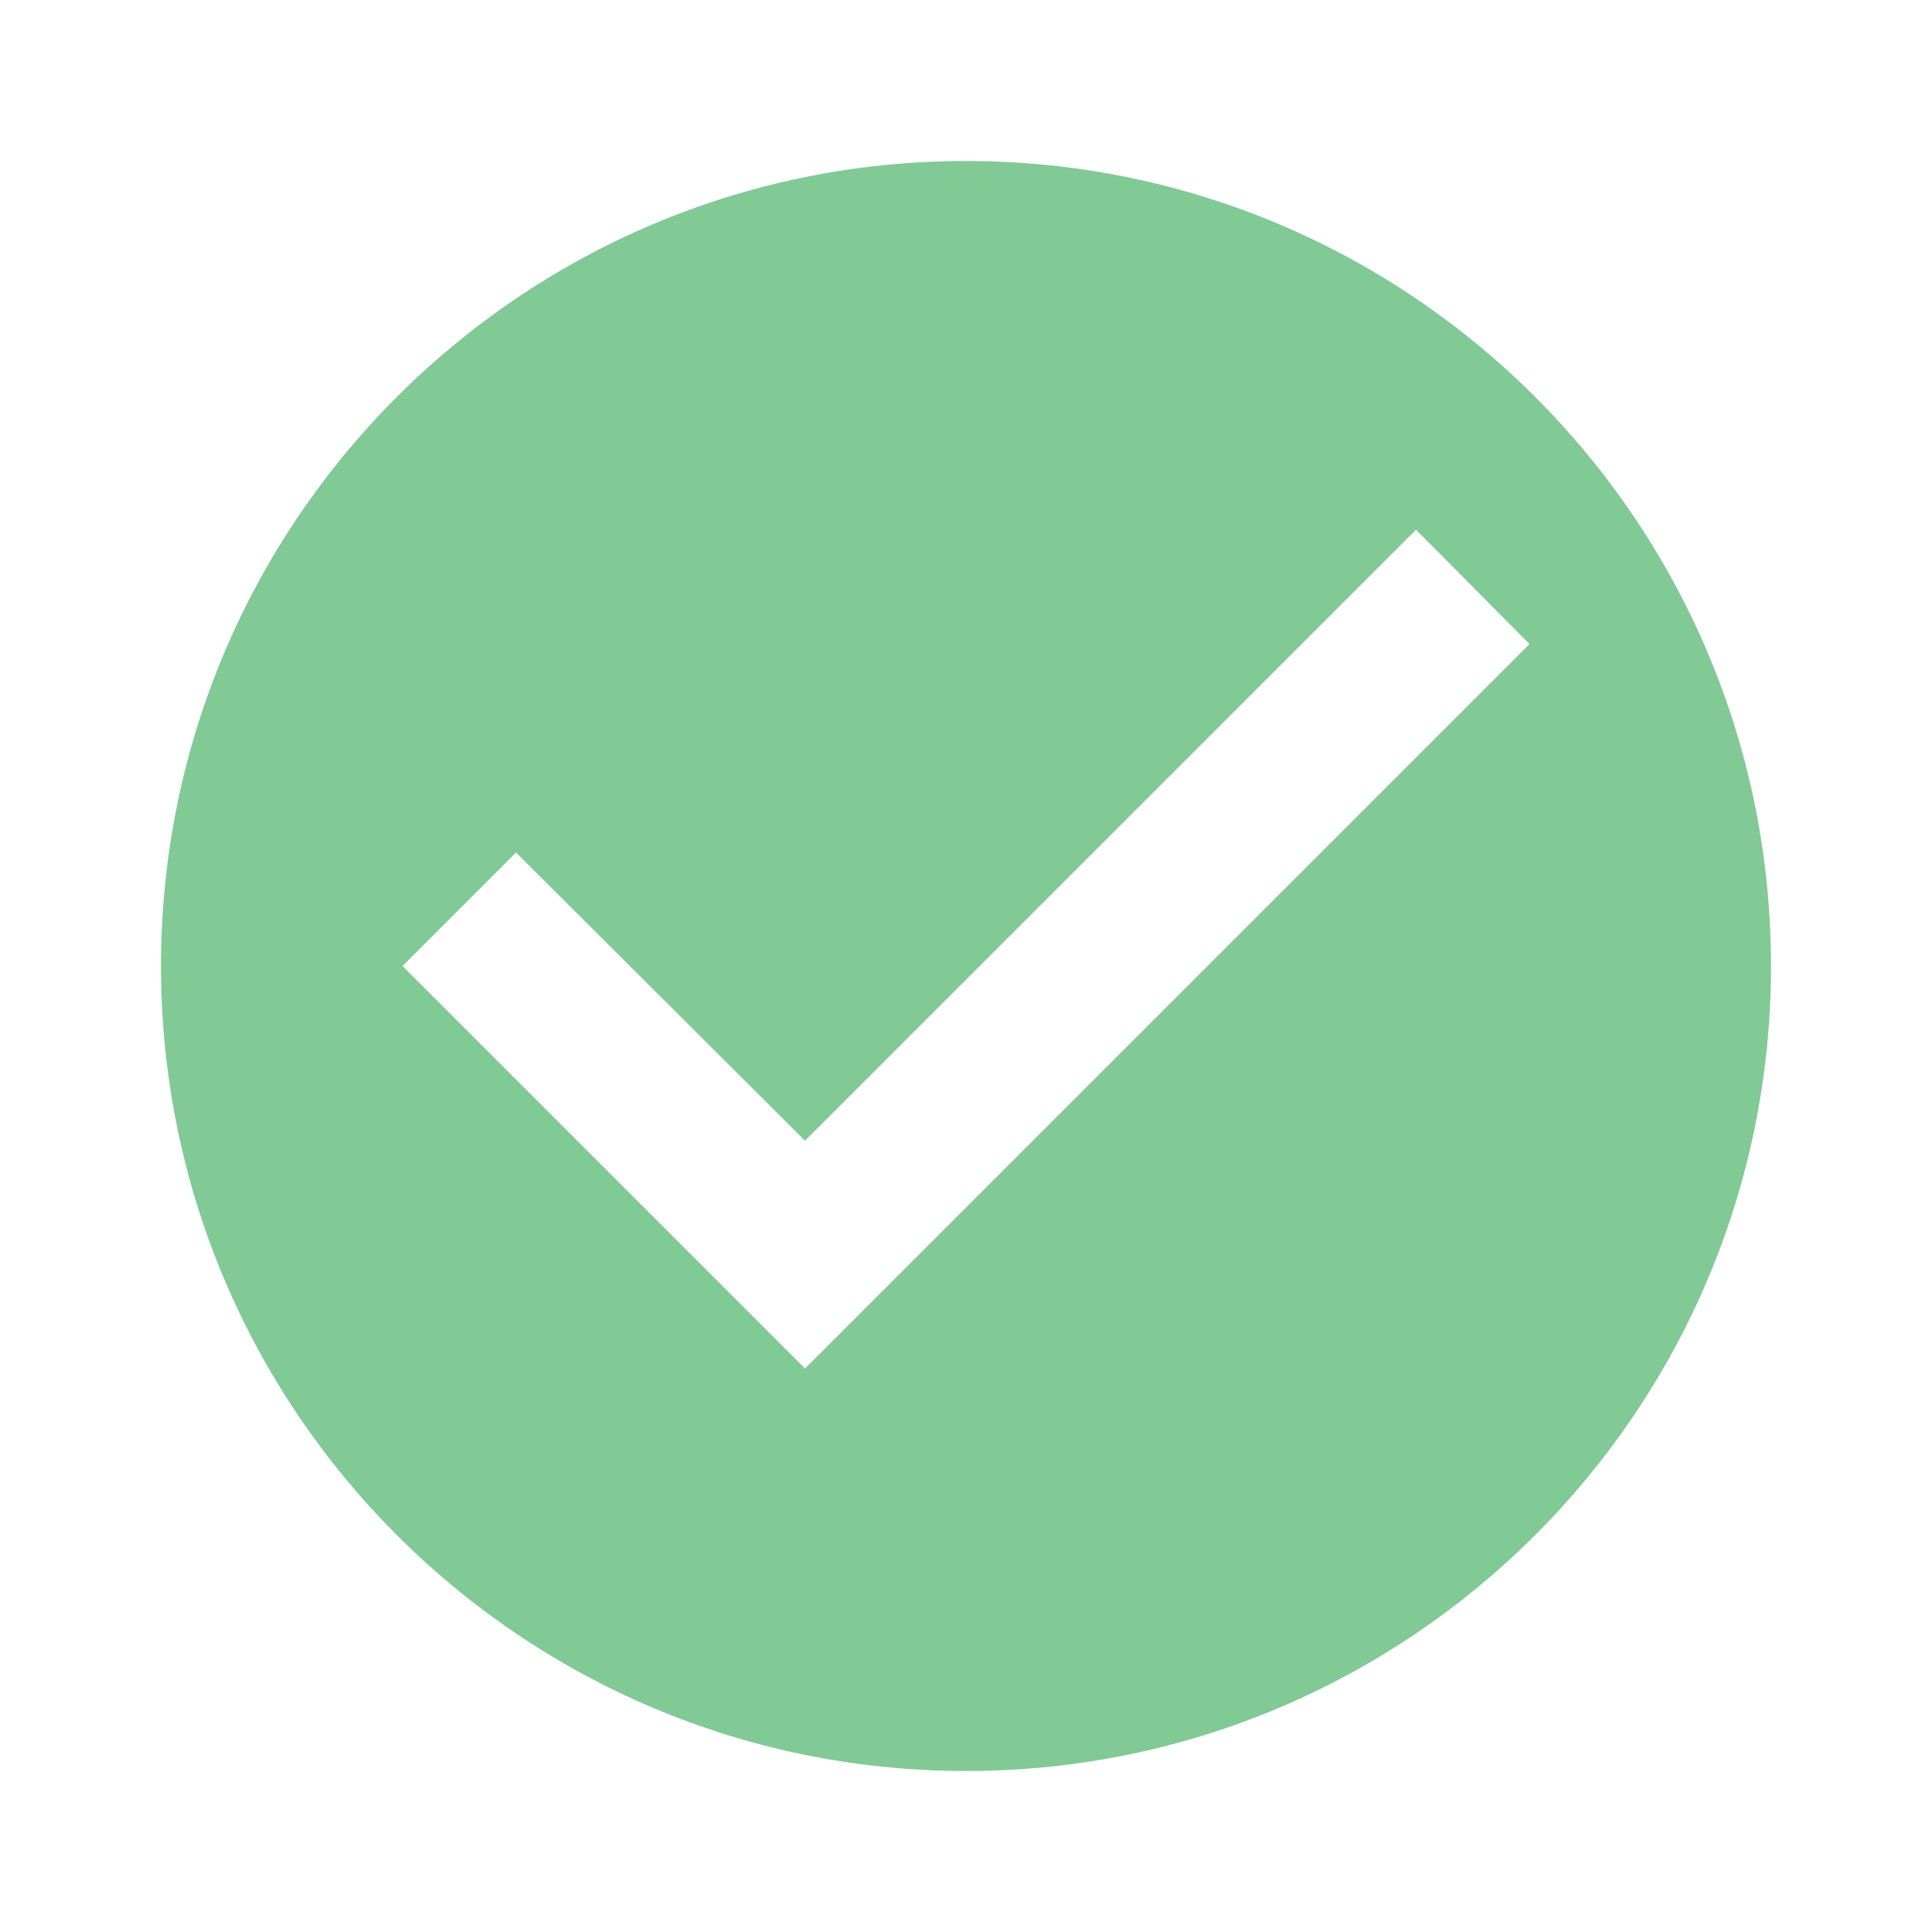
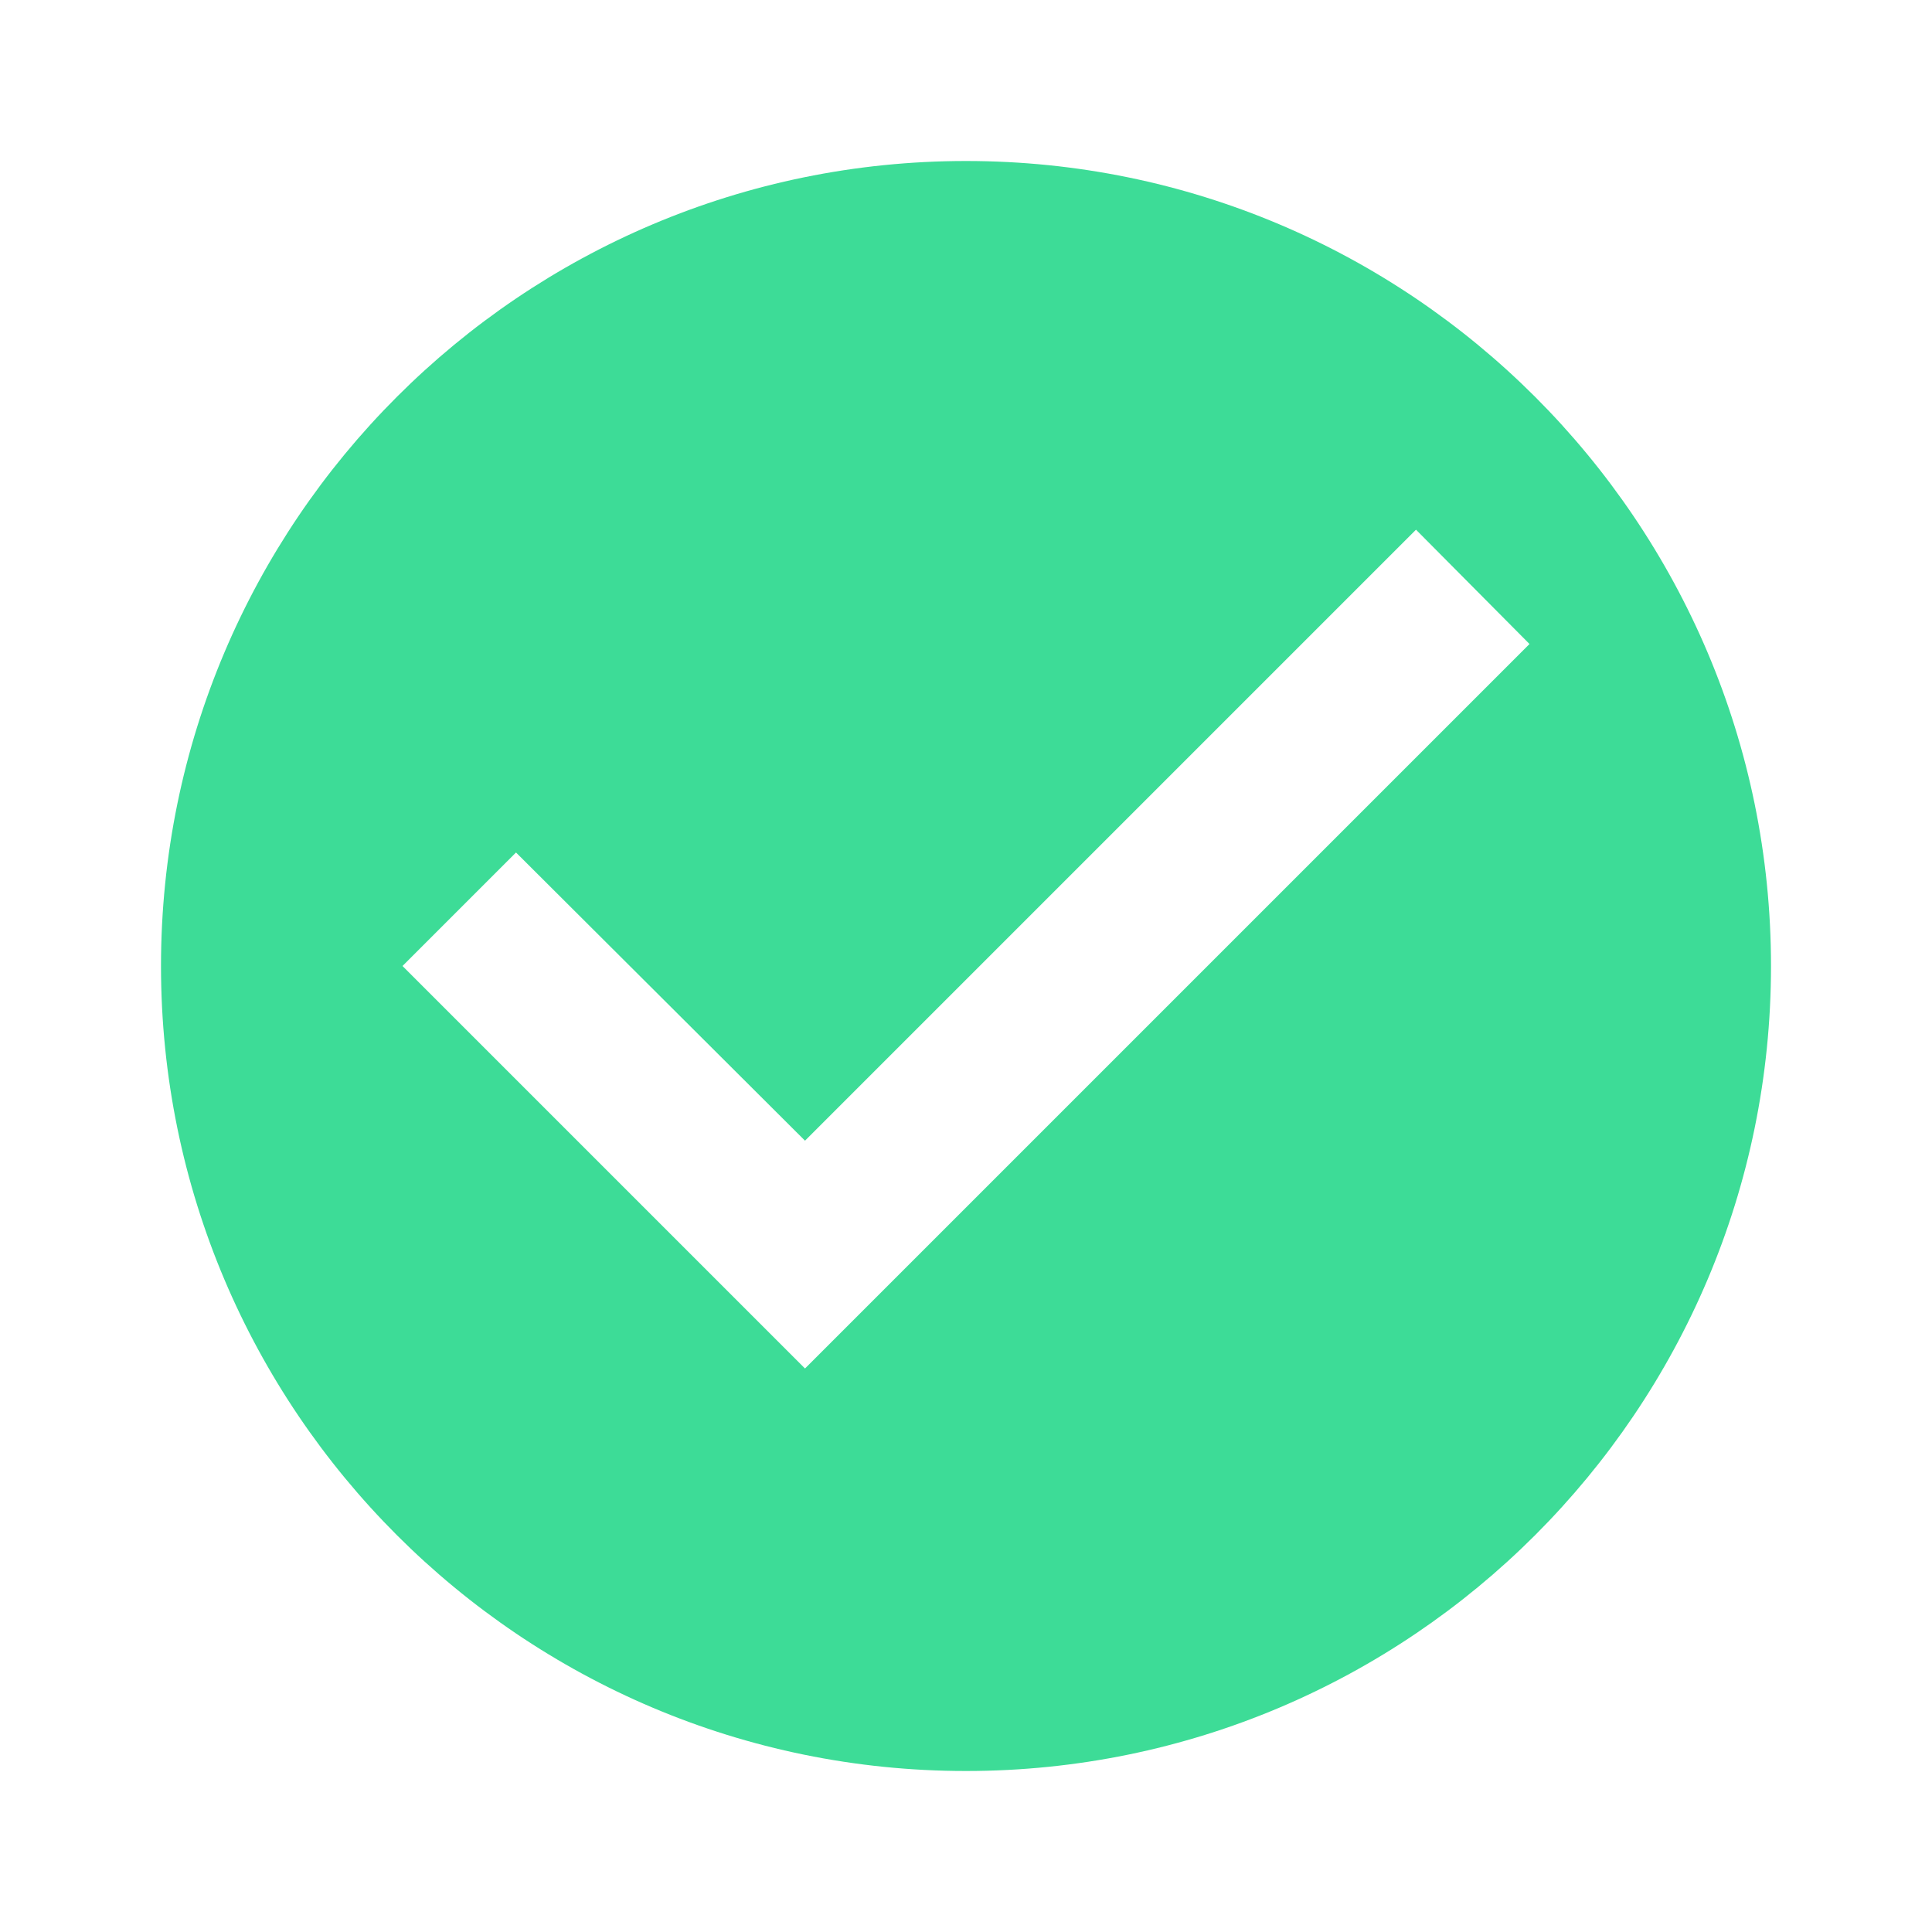
<svg xmlns="http://www.w3.org/2000/svg" width="24" height="24" fill="#000000" version="1.1" viewBox="0 0 24 24">
-   <path d="m12 2c-5.52 0-10 4.48-10 10s4.48 10 10 10 10-4.48 10-10-4.48-10-10-10zm5.59 4.58 1.41 1.42-9 9-5-5 1.41-1.41 3.59 3.58z" fill="#81c995" />
+   <path d="m12 2c-5.52 0-10 4.48-10 10s4.48 10 10 10 10-4.48 10-10-4.48-10-10-10zm5.59 4.58 1.41 1.42-9 9-5-5 1.41-1.41 3.59 3.58z" fill="#3ddc97" />
</svg>
